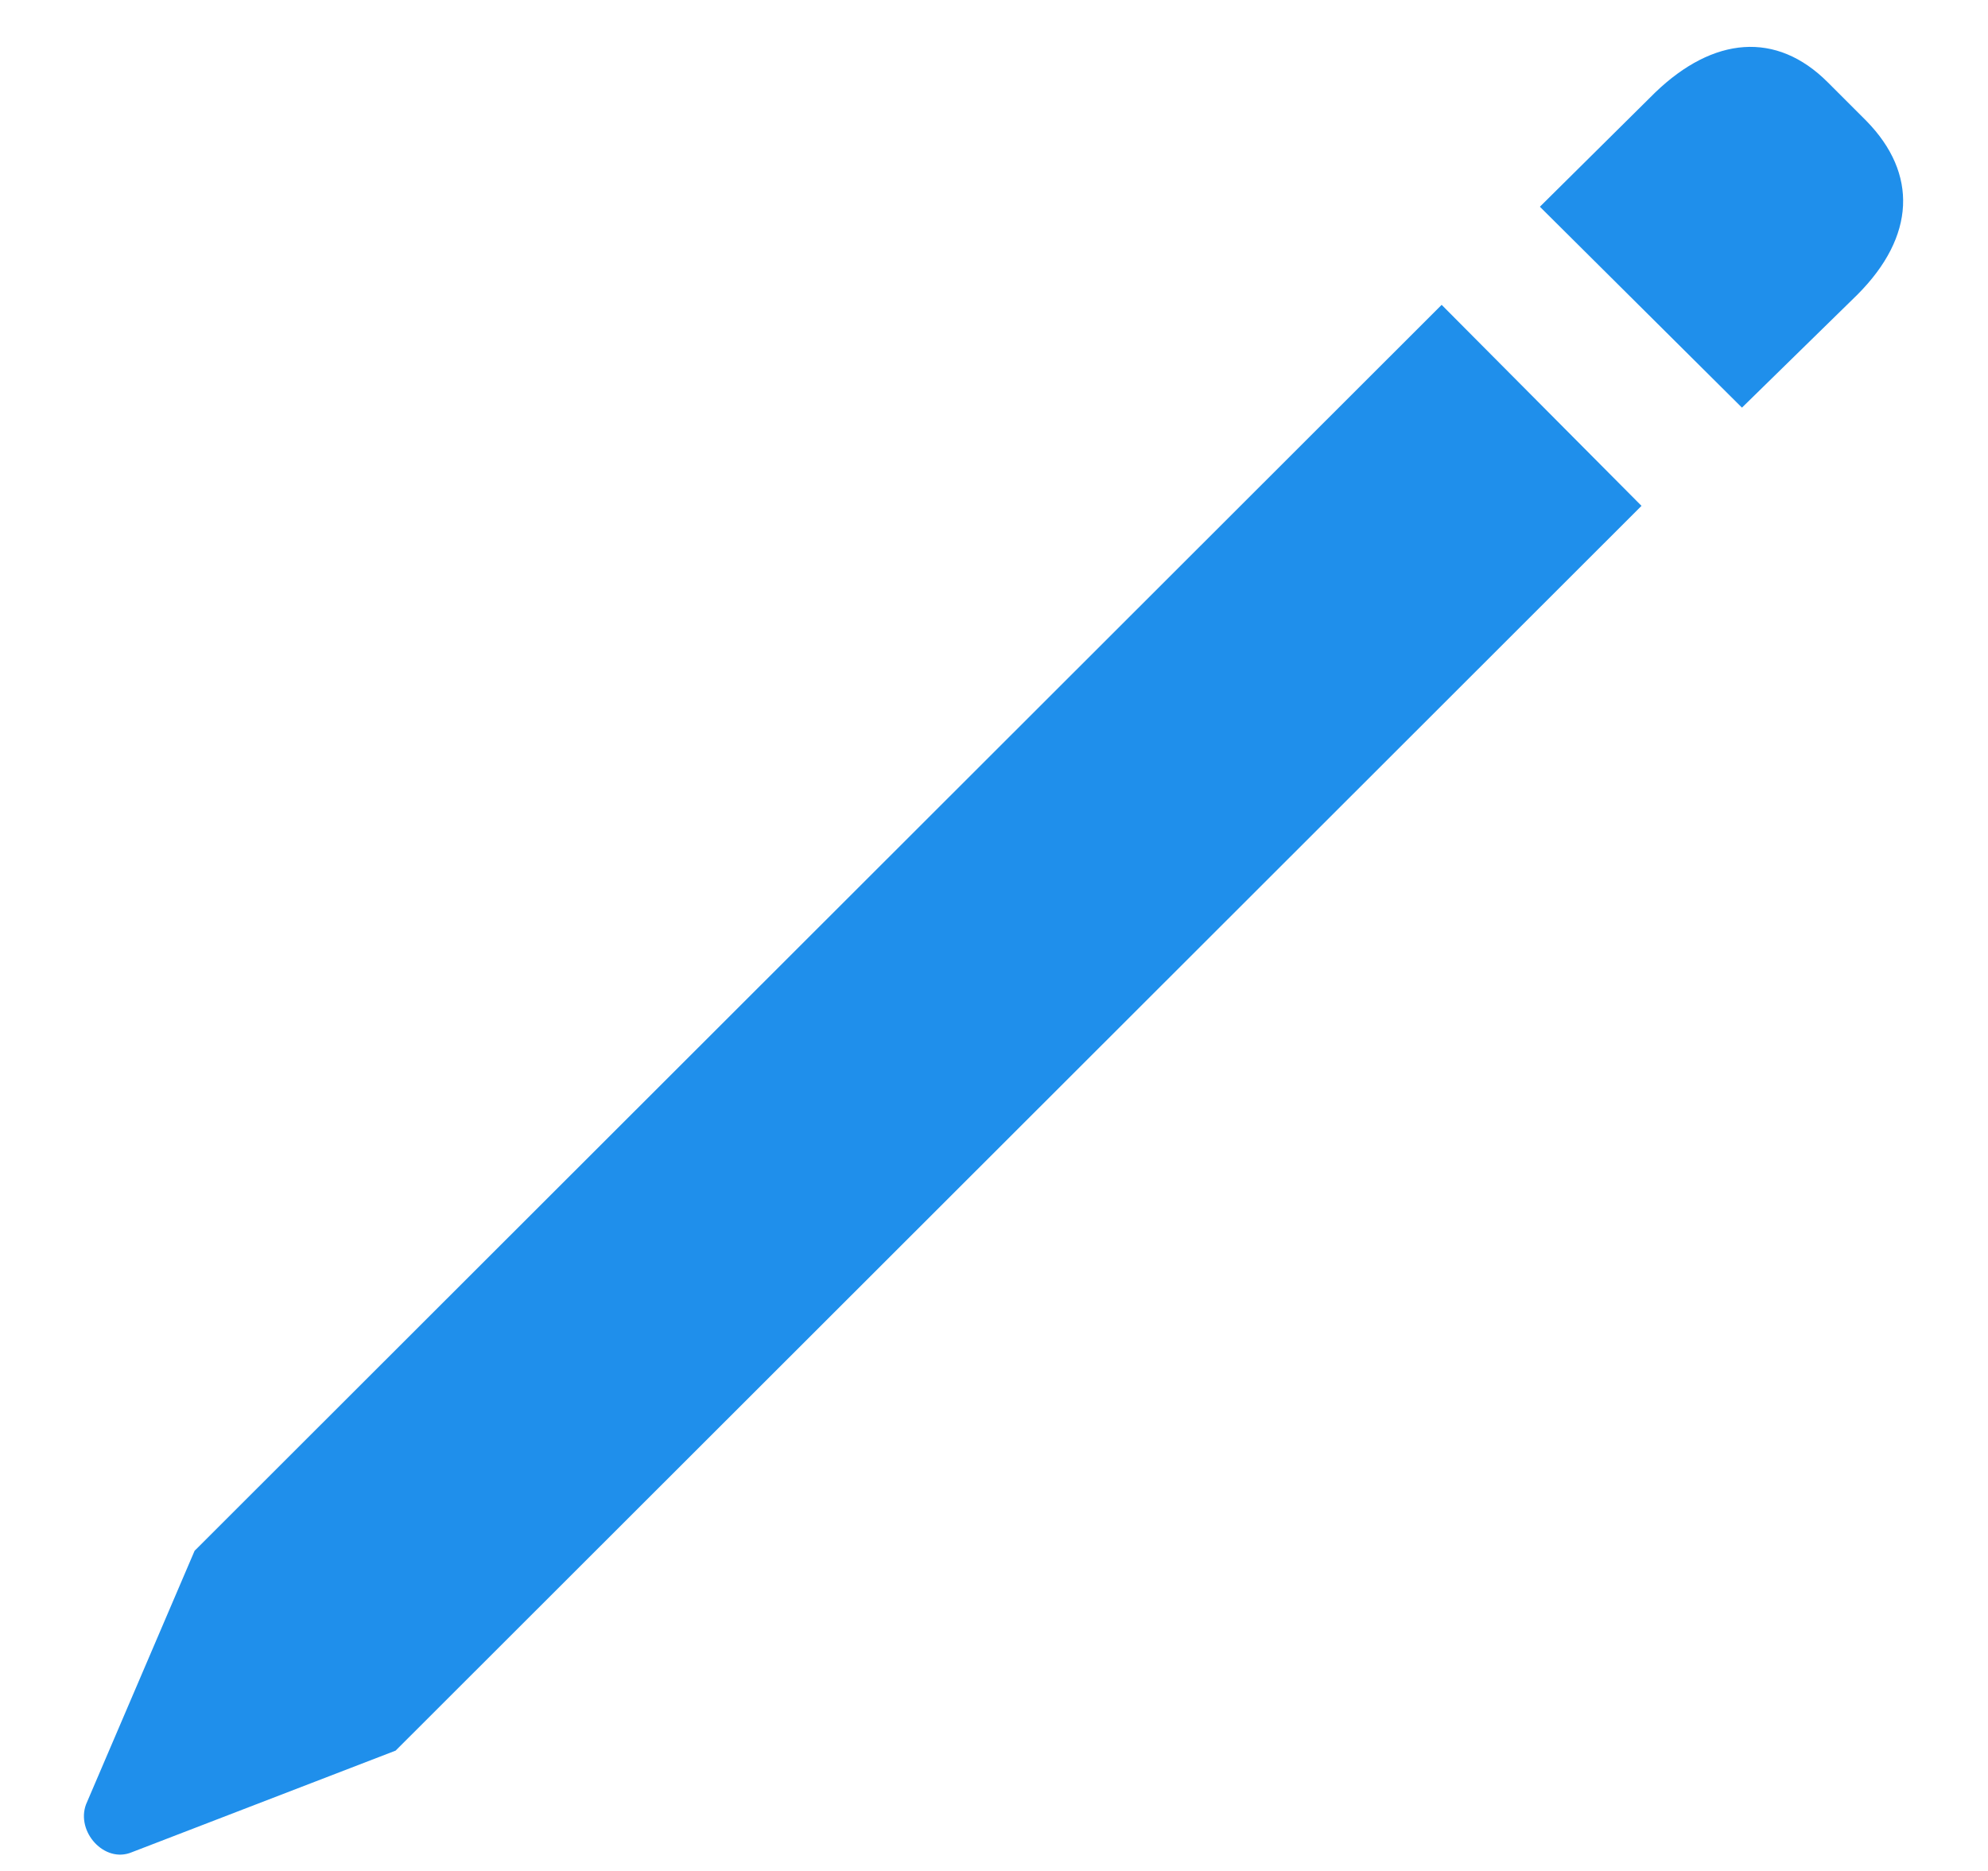
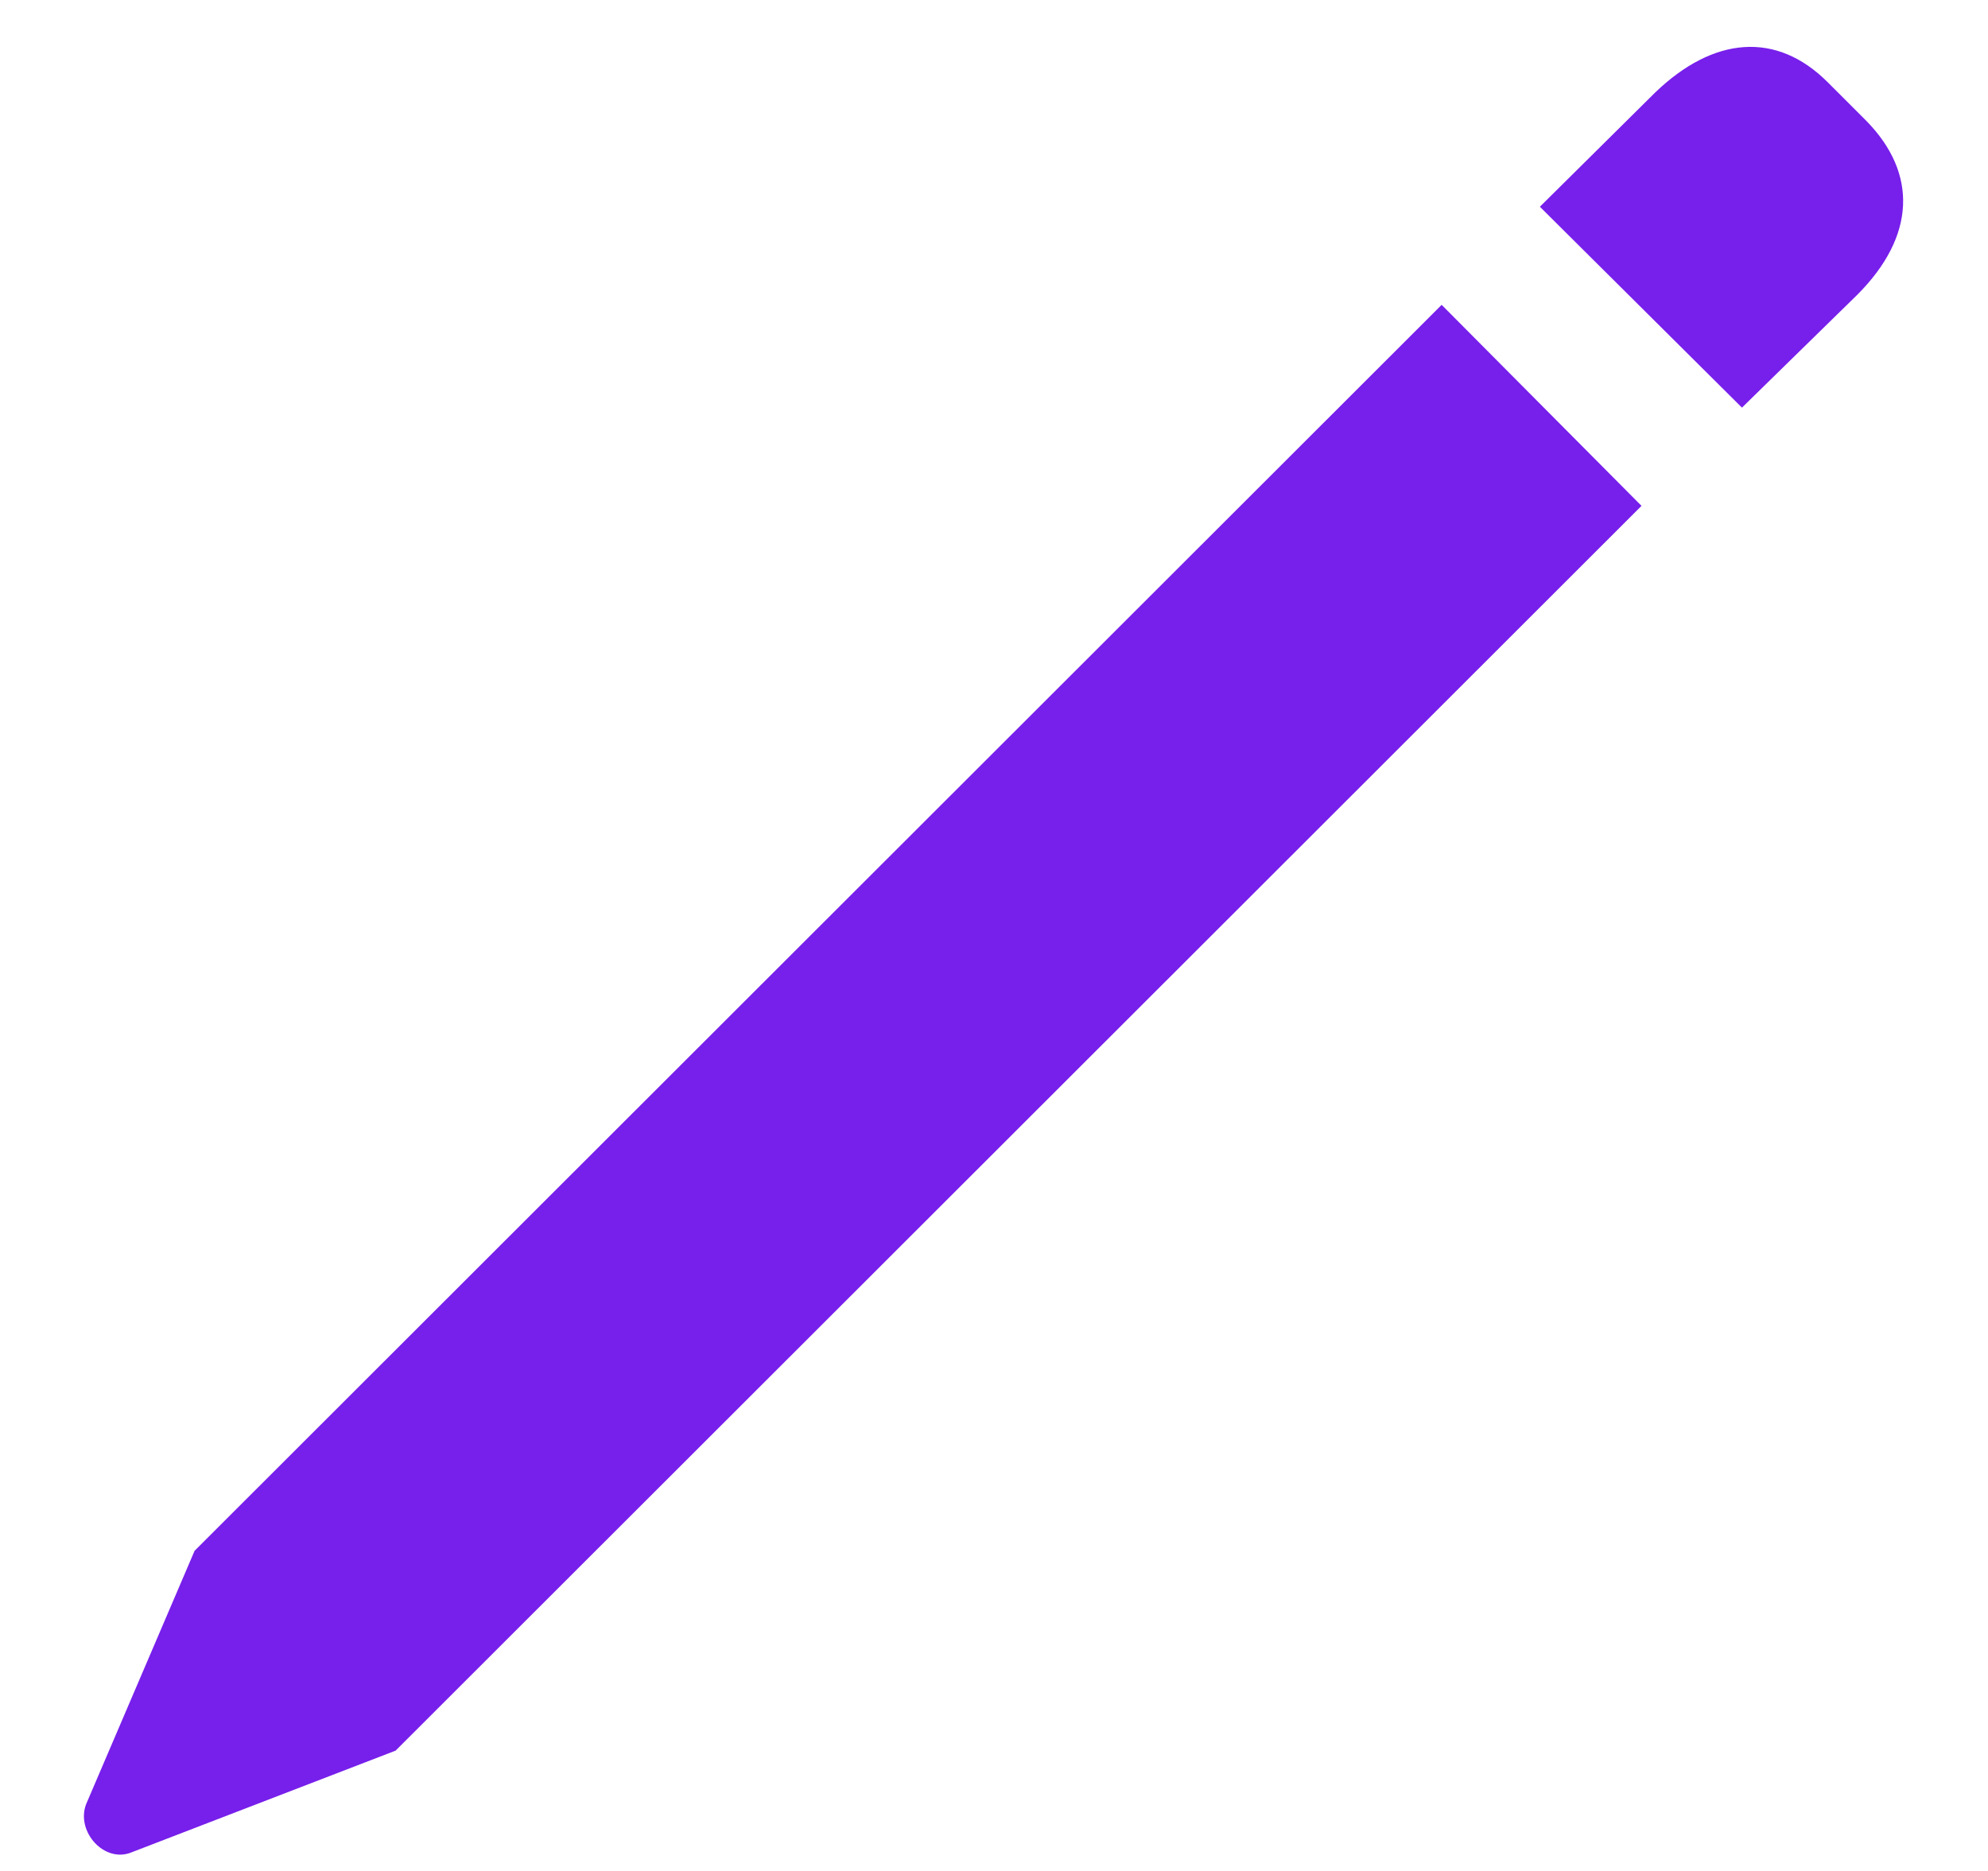
<svg xmlns="http://www.w3.org/2000/svg" width="17" height="16" viewBox="0 0 17 16" fill="none">
-   <path d="M14.896 3.486L15.883 2.52C16.381 2.021 16.4 1.484 15.961 1.035L15.629 0.703C15.19 0.264 14.652 0.312 14.154 0.791L13.168 1.768L14.896 3.486ZM3.383 14.971L14.037 4.326L12.328 2.607L1.664 13.262L0.736 15.43C0.648 15.664 0.893 15.938 1.127 15.84L3.383 14.971Z" fill="#1F8FEB" />
+   <path d="M14.896 3.486L15.883 2.52C16.381 2.021 16.4 1.484 15.961 1.035L15.629 0.703C15.19 0.264 14.652 0.312 14.154 0.791L13.168 1.768L14.896 3.486ZM3.383 14.971L14.037 4.326L12.328 2.607L1.664 13.262L0.736 15.43C0.648 15.664 0.893 15.938 1.127 15.84L3.383 14.971Z" fill="#771feb" />
</svg>
